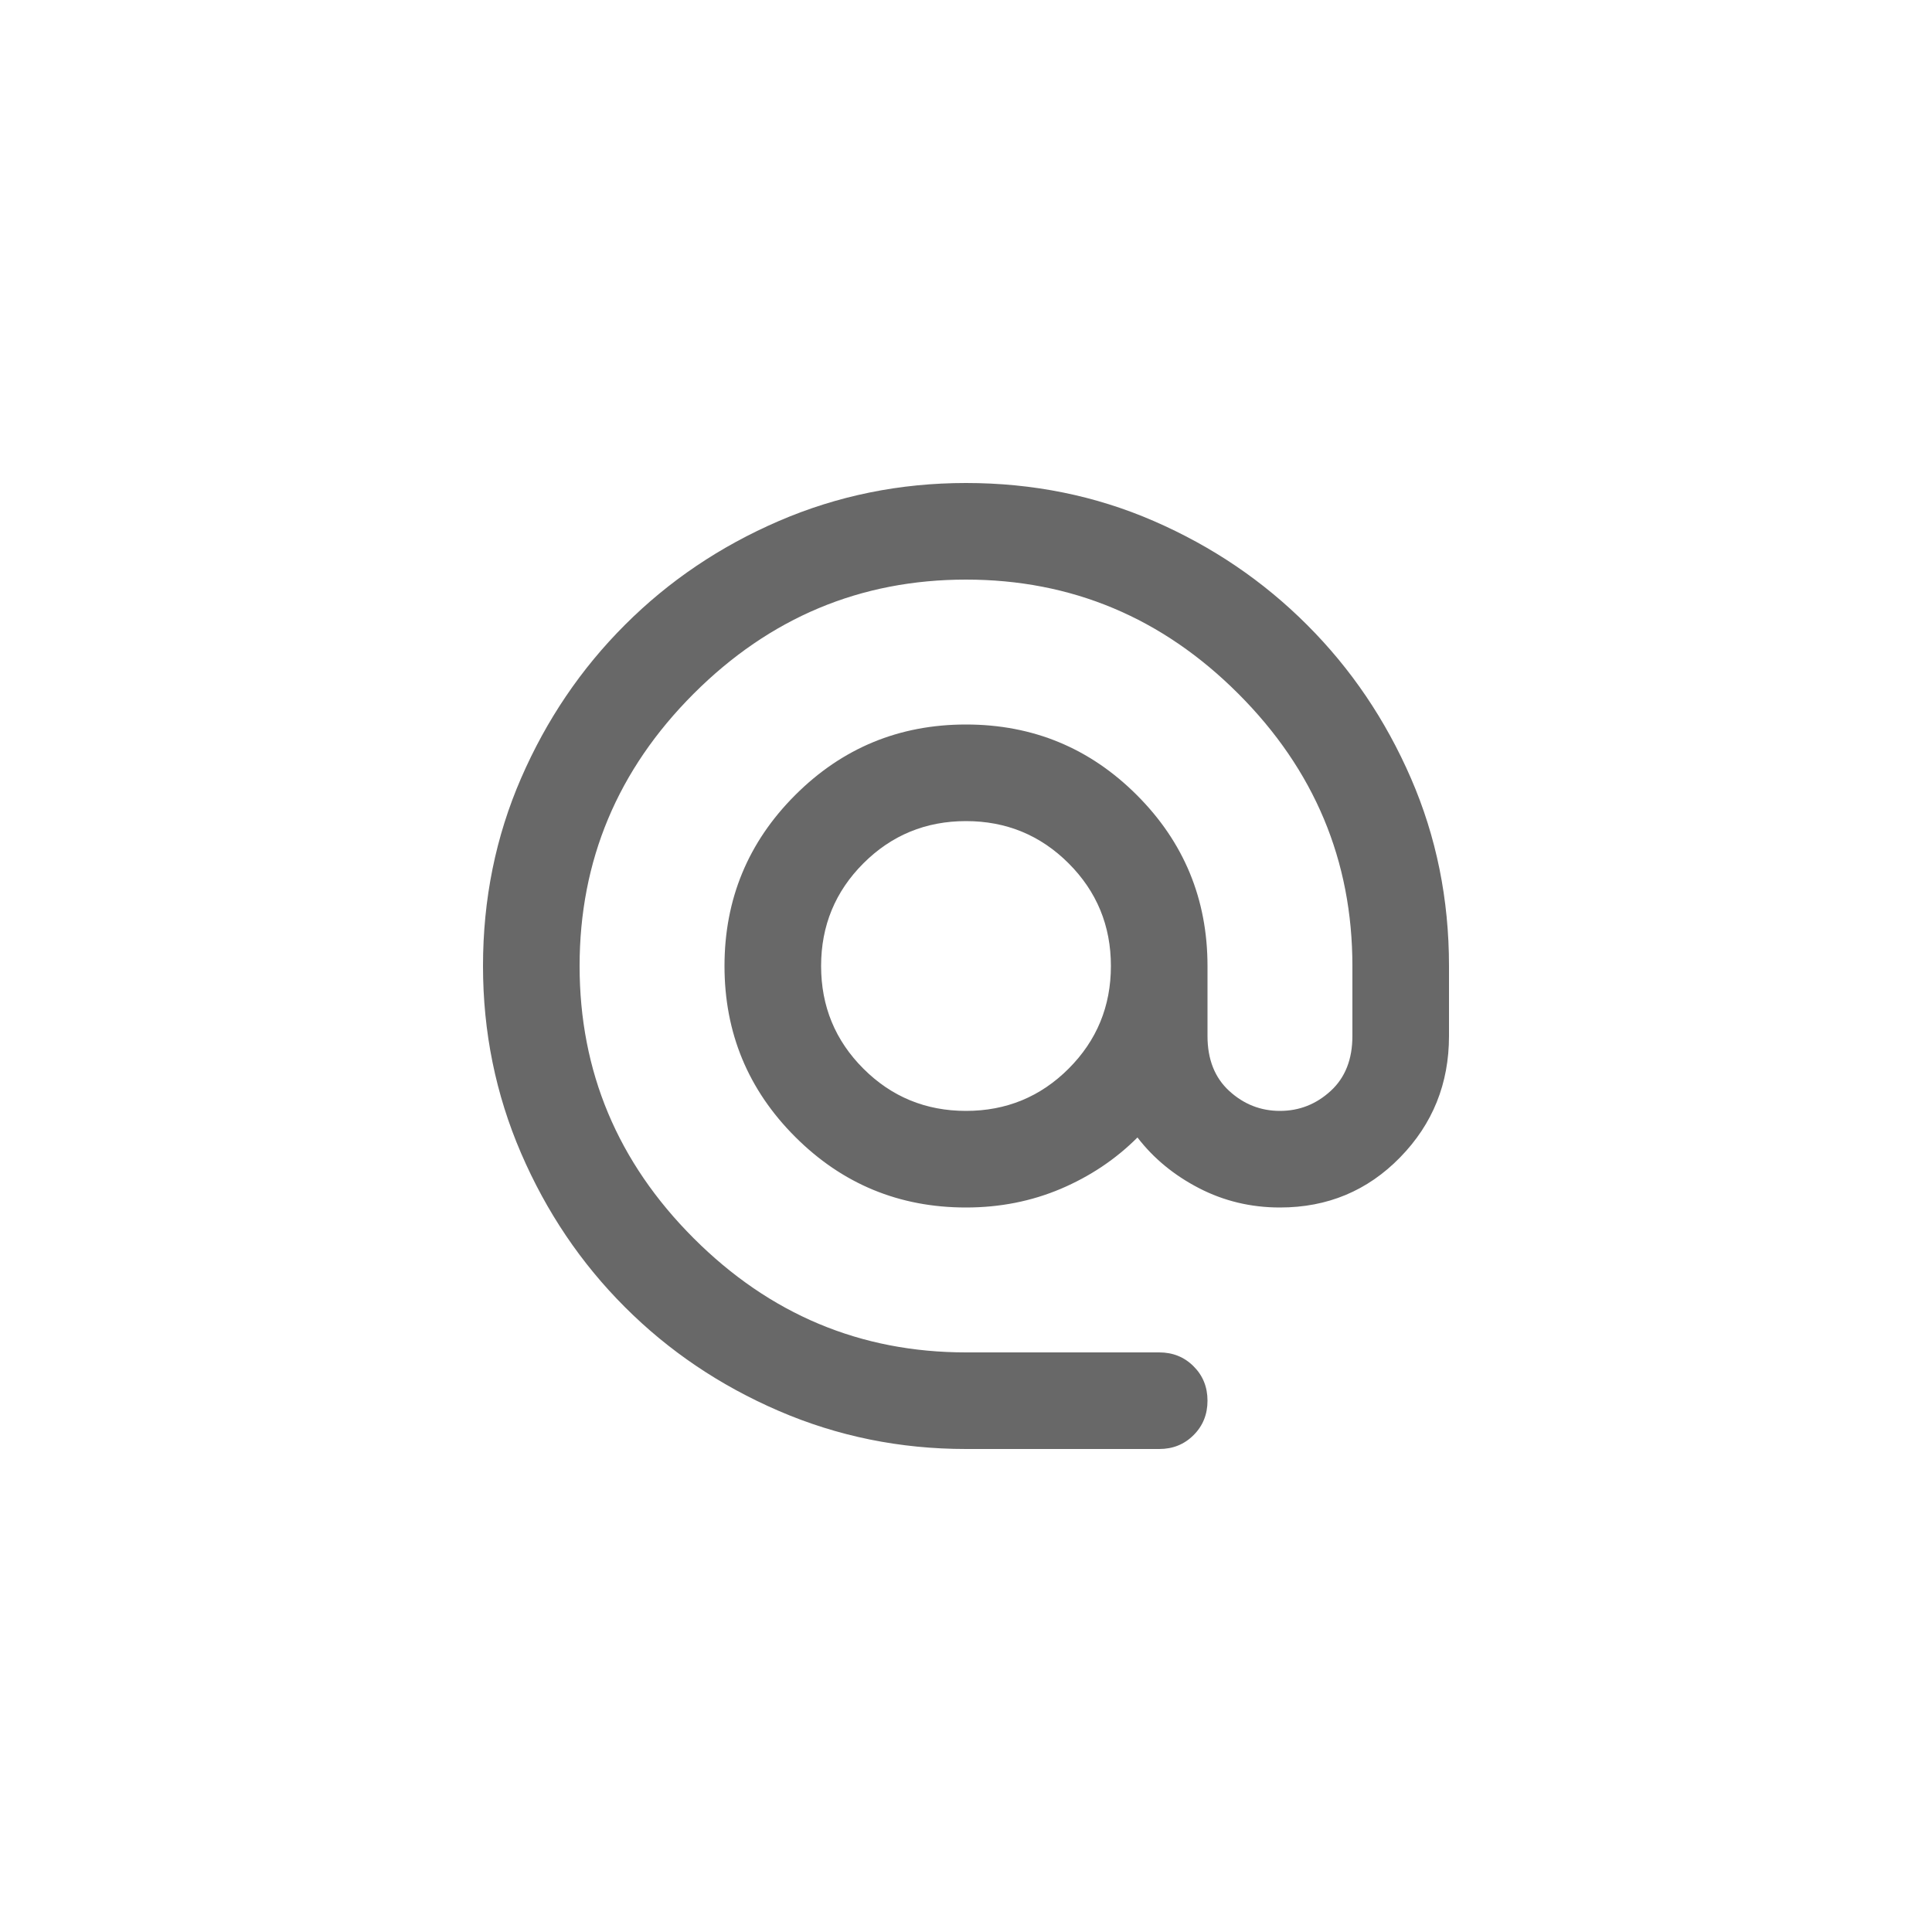
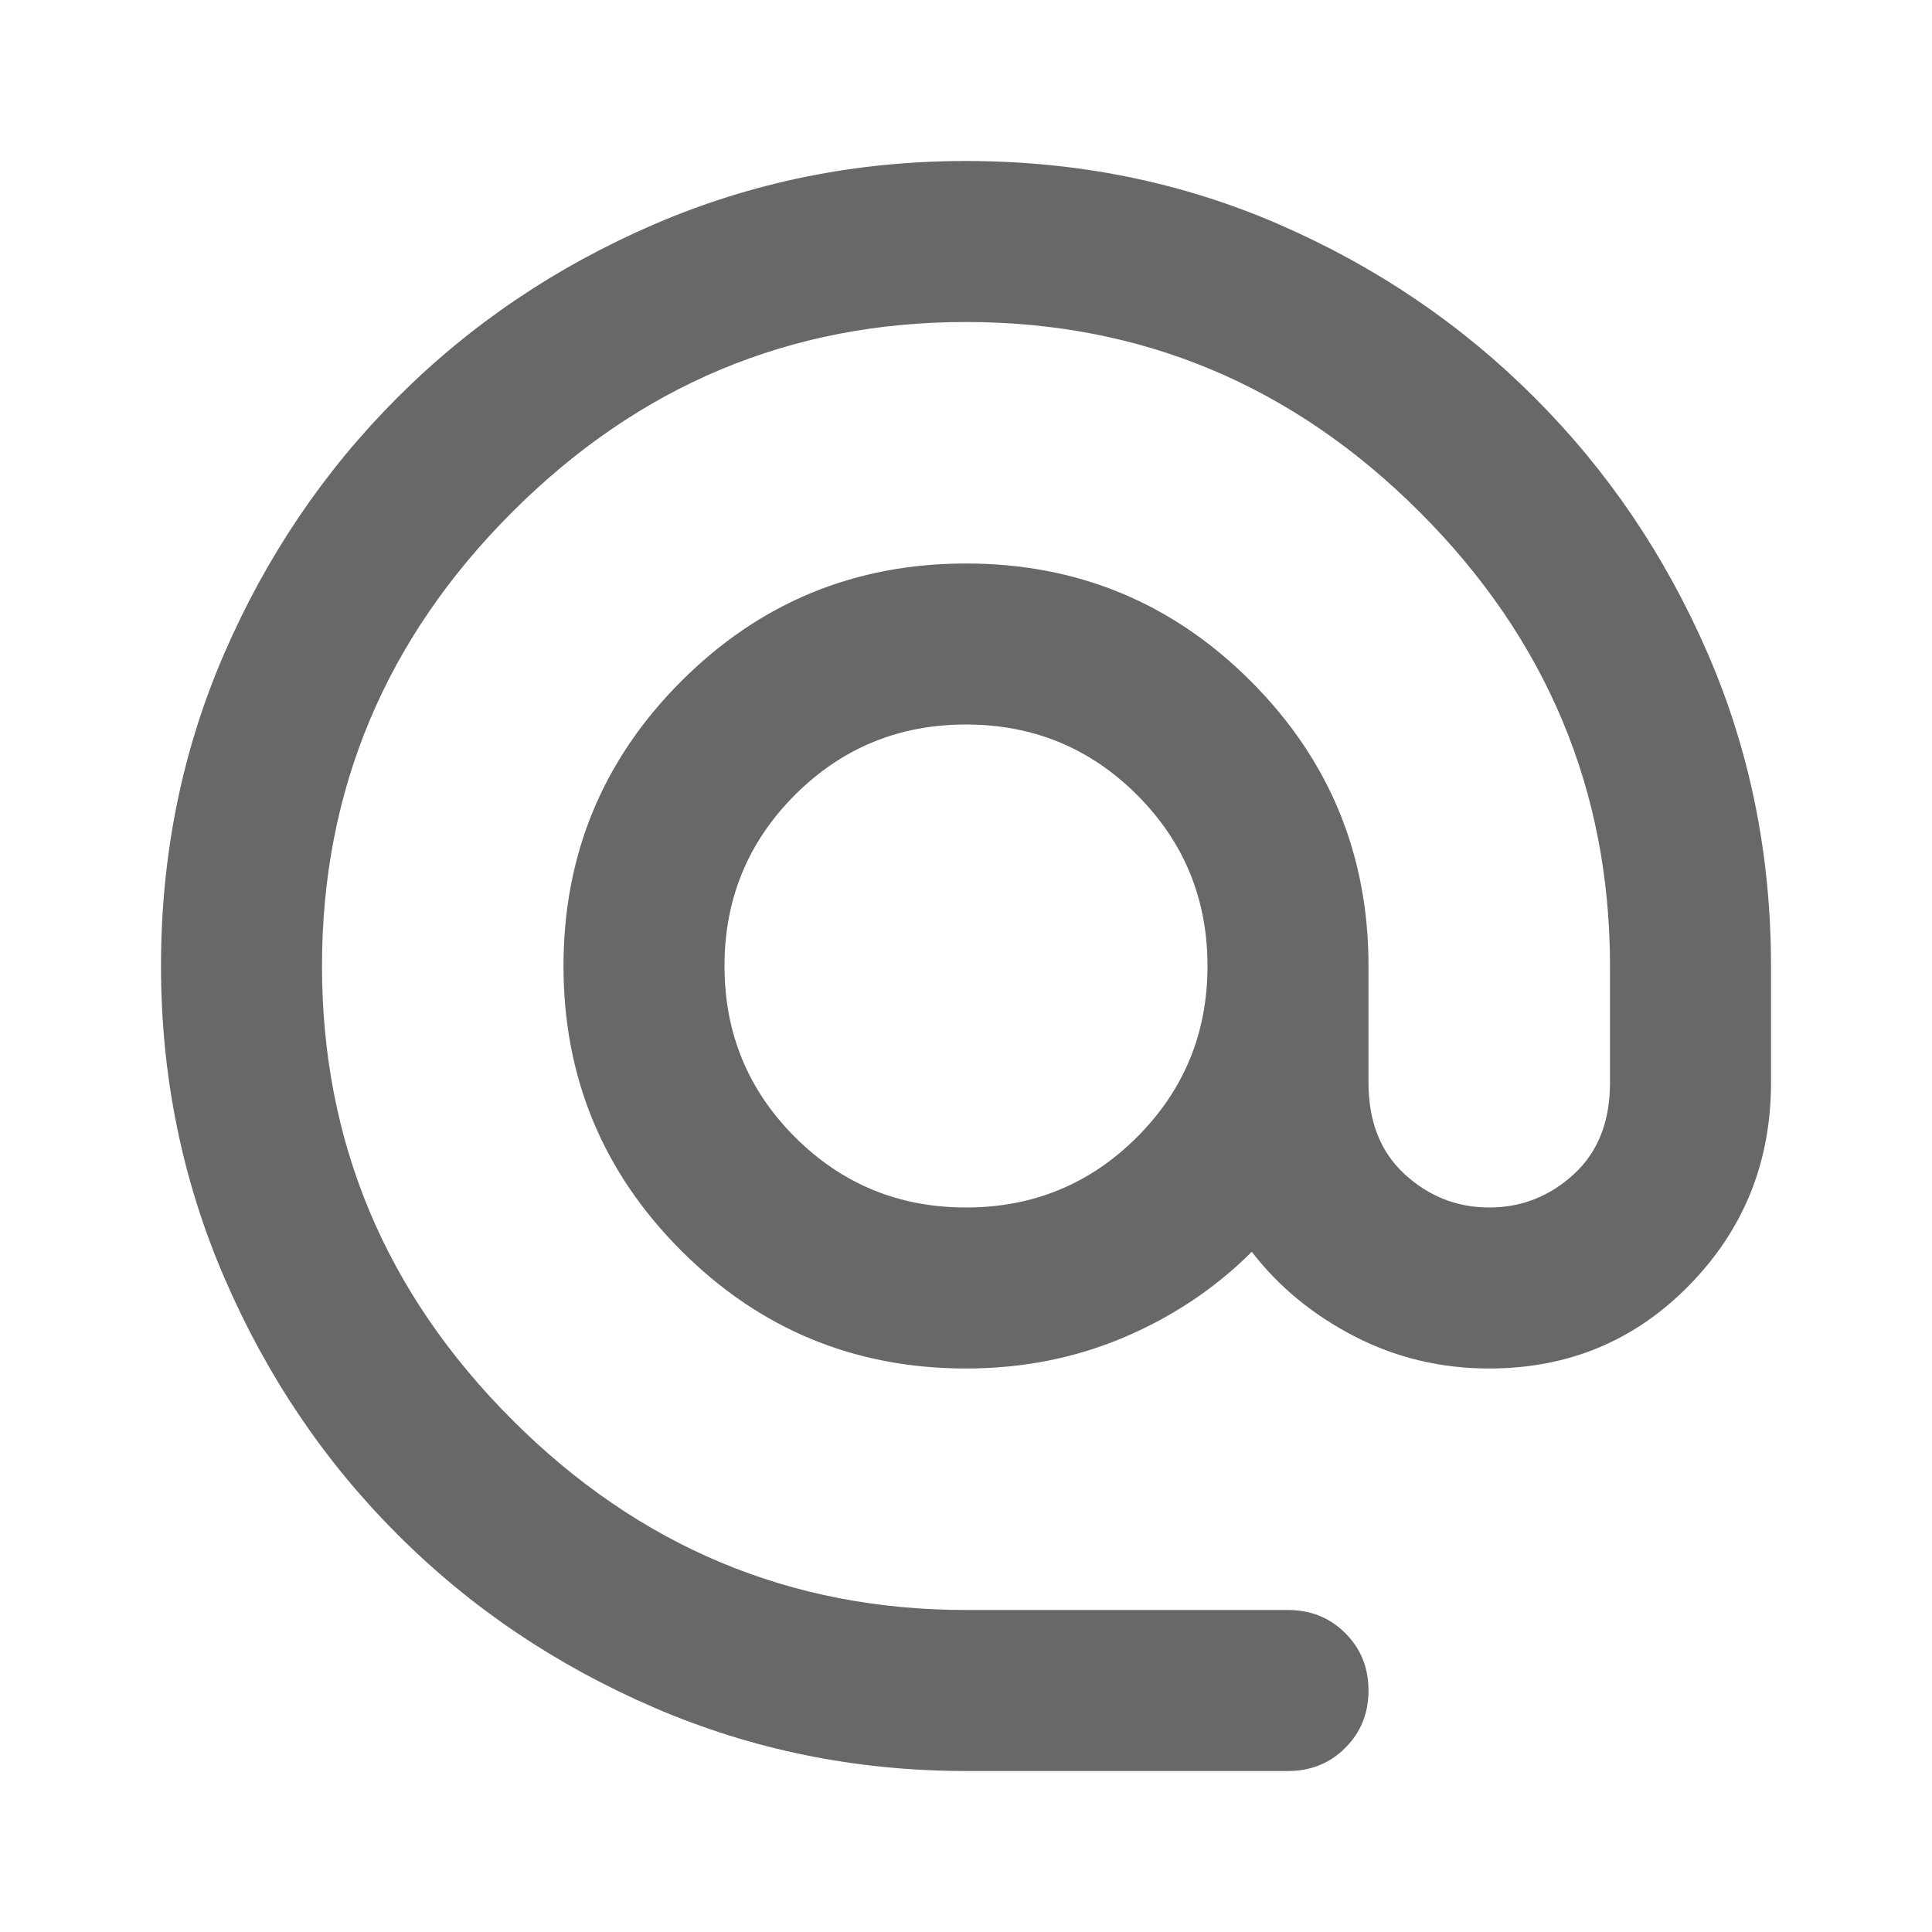
- <svg xmlns="http://www.w3.org/2000/svg" width="40" height="40" viewBox="0 0 40 40" fill="none">
-   <mask id="mask0_516_6304" style="mask-type:alpha" maskUnits="userSpaceOnUse" x="8" y="8" width="24" height="24">
-     <rect x="8" y="8" width="24" height="24" fill="#D9D9D9" />
+ <svg xmlns="http://www.w3.org/2000/svg" width="24" height="24" viewBox="0 0 24 24" fill="none">
+   <mask id="mask0_813_12157" style="mask-type:alpha" maskUnits="userSpaceOnUse" x="0" y="0" width="24" height="24">
+     <rect width="24" height="24" fill="#D9D9D9" />
  </mask>
-   <g mask="url(#mask0_516_6304)">
-     <path d="M20 30C18.633 30 17.342 29.737 16.125 29.212C14.908 28.687 13.846 27.971 12.938 27.062C12.029 26.154 11.313 25.092 10.788 23.875C10.263 22.658 10 21.367 10 20C10 18.617 10.263 17.321 10.788 16.113C11.313 14.904 12.029 13.846 12.938 12.938C13.846 12.029 14.908 11.312 16.125 10.787C17.342 10.262 18.633 10 20 10C21.383 10 22.679 10.262 23.887 10.787C25.096 11.312 26.154 12.029 27.062 12.938C27.971 13.846 28.687 14.904 29.212 16.113C29.737 17.321 30 18.617 30 20V21.45C30 22.433 29.663 23.271 28.988 23.962C28.313 24.654 27.483 25 26.5 25C25.9 25 25.342 24.867 24.825 24.6C24.308 24.333 23.883 23.983 23.55 23.55C23.1 24 22.571 24.354 21.963 24.613C21.354 24.871 20.7 25 20 25C18.617 25 17.438 24.512 16.463 23.537C15.488 22.562 15 21.383 15 20C15 18.617 15.488 17.437 16.463 16.462C17.438 15.487 18.617 15 20 15C21.383 15 22.563 15.487 23.538 16.462C24.513 17.437 25 18.617 25 20V21.45C25 21.933 25.15 22.312 25.45 22.587C25.75 22.862 26.1 23 26.5 23C26.9 23 27.25 22.862 27.55 22.587C27.85 22.312 28 21.933 28 21.45V20C28 17.817 27.212 15.937 25.637 14.362C24.062 12.787 22.183 12 20 12C17.817 12 15.937 12.787 14.362 14.362C12.787 15.937 12 17.817 12 20C12 22.183 12.787 24.062 14.362 25.637C15.937 27.212 17.817 28 20 28H24C24.283 28 24.521 28.096 24.712 28.288C24.904 28.479 25 28.717 25 29C25 29.283 24.904 29.521 24.712 29.712C24.521 29.904 24.283 30 24 30H20ZM20 23C20.833 23 21.542 22.708 22.125 22.125C22.708 21.542 23 20.833 23 20C23 19.167 22.708 18.458 22.125 17.875C21.542 17.292 20.833 17 20 17C19.167 17 18.458 17.292 17.875 17.875C17.292 18.458 17 19.167 17 20C17 20.833 17.292 21.542 17.875 22.125C18.458 22.708 19.167 23 20 23Z" fill="#686868" />
+   <g mask="url(#mask0_813_12157)">
+     <path d="M12 22C10.633 22 9.342 21.737 8.125 21.212C6.908 20.687 5.846 19.971 4.938 19.062C4.029 18.154 3.313 17.092 2.788 15.875C2.263 14.658 2 13.367 2 12C2 10.617 2.263 9.321 2.788 8.113C3.313 6.904 4.029 5.846 4.938 4.938C5.846 4.029 6.908 3.312 8.125 2.787C9.342 2.262 10.633 2 12 2C13.383 2 14.679 2.262 15.887 2.787C17.096 3.312 18.154 4.029 19.062 4.938C19.971 5.846 20.687 6.904 21.212 8.113C21.737 9.321 22 10.617 22 12V13.45C22 14.433 21.663 15.271 20.988 15.962C20.313 16.654 19.483 17 18.5 17C17.9 17 17.342 16.867 16.825 16.6C16.308 16.333 15.883 15.983 15.55 15.55C15.1 16 14.571 16.354 13.963 16.613C13.354 16.871 12.7 17 12 17C10.617 17 9.438 16.512 8.463 15.537C7.488 14.562 7 13.383 7 12C7 10.617 7.488 9.437 8.463 8.462C9.438 7.487 10.617 7 12 7C13.383 7 14.563 7.487 15.538 8.462C16.513 9.437 17 10.617 17 12V13.45C17 13.933 17.15 14.312 17.45 14.587C17.75 14.862 18.1 15 18.5 15C18.9 15 19.25 14.862 19.55 14.587C19.85 14.312 20 13.933 20 13.45V12C20 9.817 19.212 7.937 17.637 6.362C16.062 4.787 14.183 4 12 4C9.817 4 7.937 4.787 6.362 6.362C4.787 7.937 4 9.817 4 12C4 14.183 4.787 16.062 6.362 17.637C7.937 19.212 9.817 20 12 20H16C16.283 20 16.521 20.096 16.712 20.288C16.904 20.479 17 20.717 17 21C17 21.283 16.904 21.521 16.712 21.712C16.521 21.904 16.283 22 16 22H12ZM12 15C12.833 15 13.542 14.708 14.125 14.125C14.708 13.542 15 12.833 15 12C15 11.167 14.708 10.458 14.125 9.875C13.542 9.292 12.833 9 12 9C11.167 9 10.458 9.292 9.875 9.875C9.292 10.458 9 11.167 9 12C9 12.833 9.292 13.542 9.875 14.125C10.458 14.708 11.167 15 12 15Z" fill="#686868" />
  </g>
</svg>
